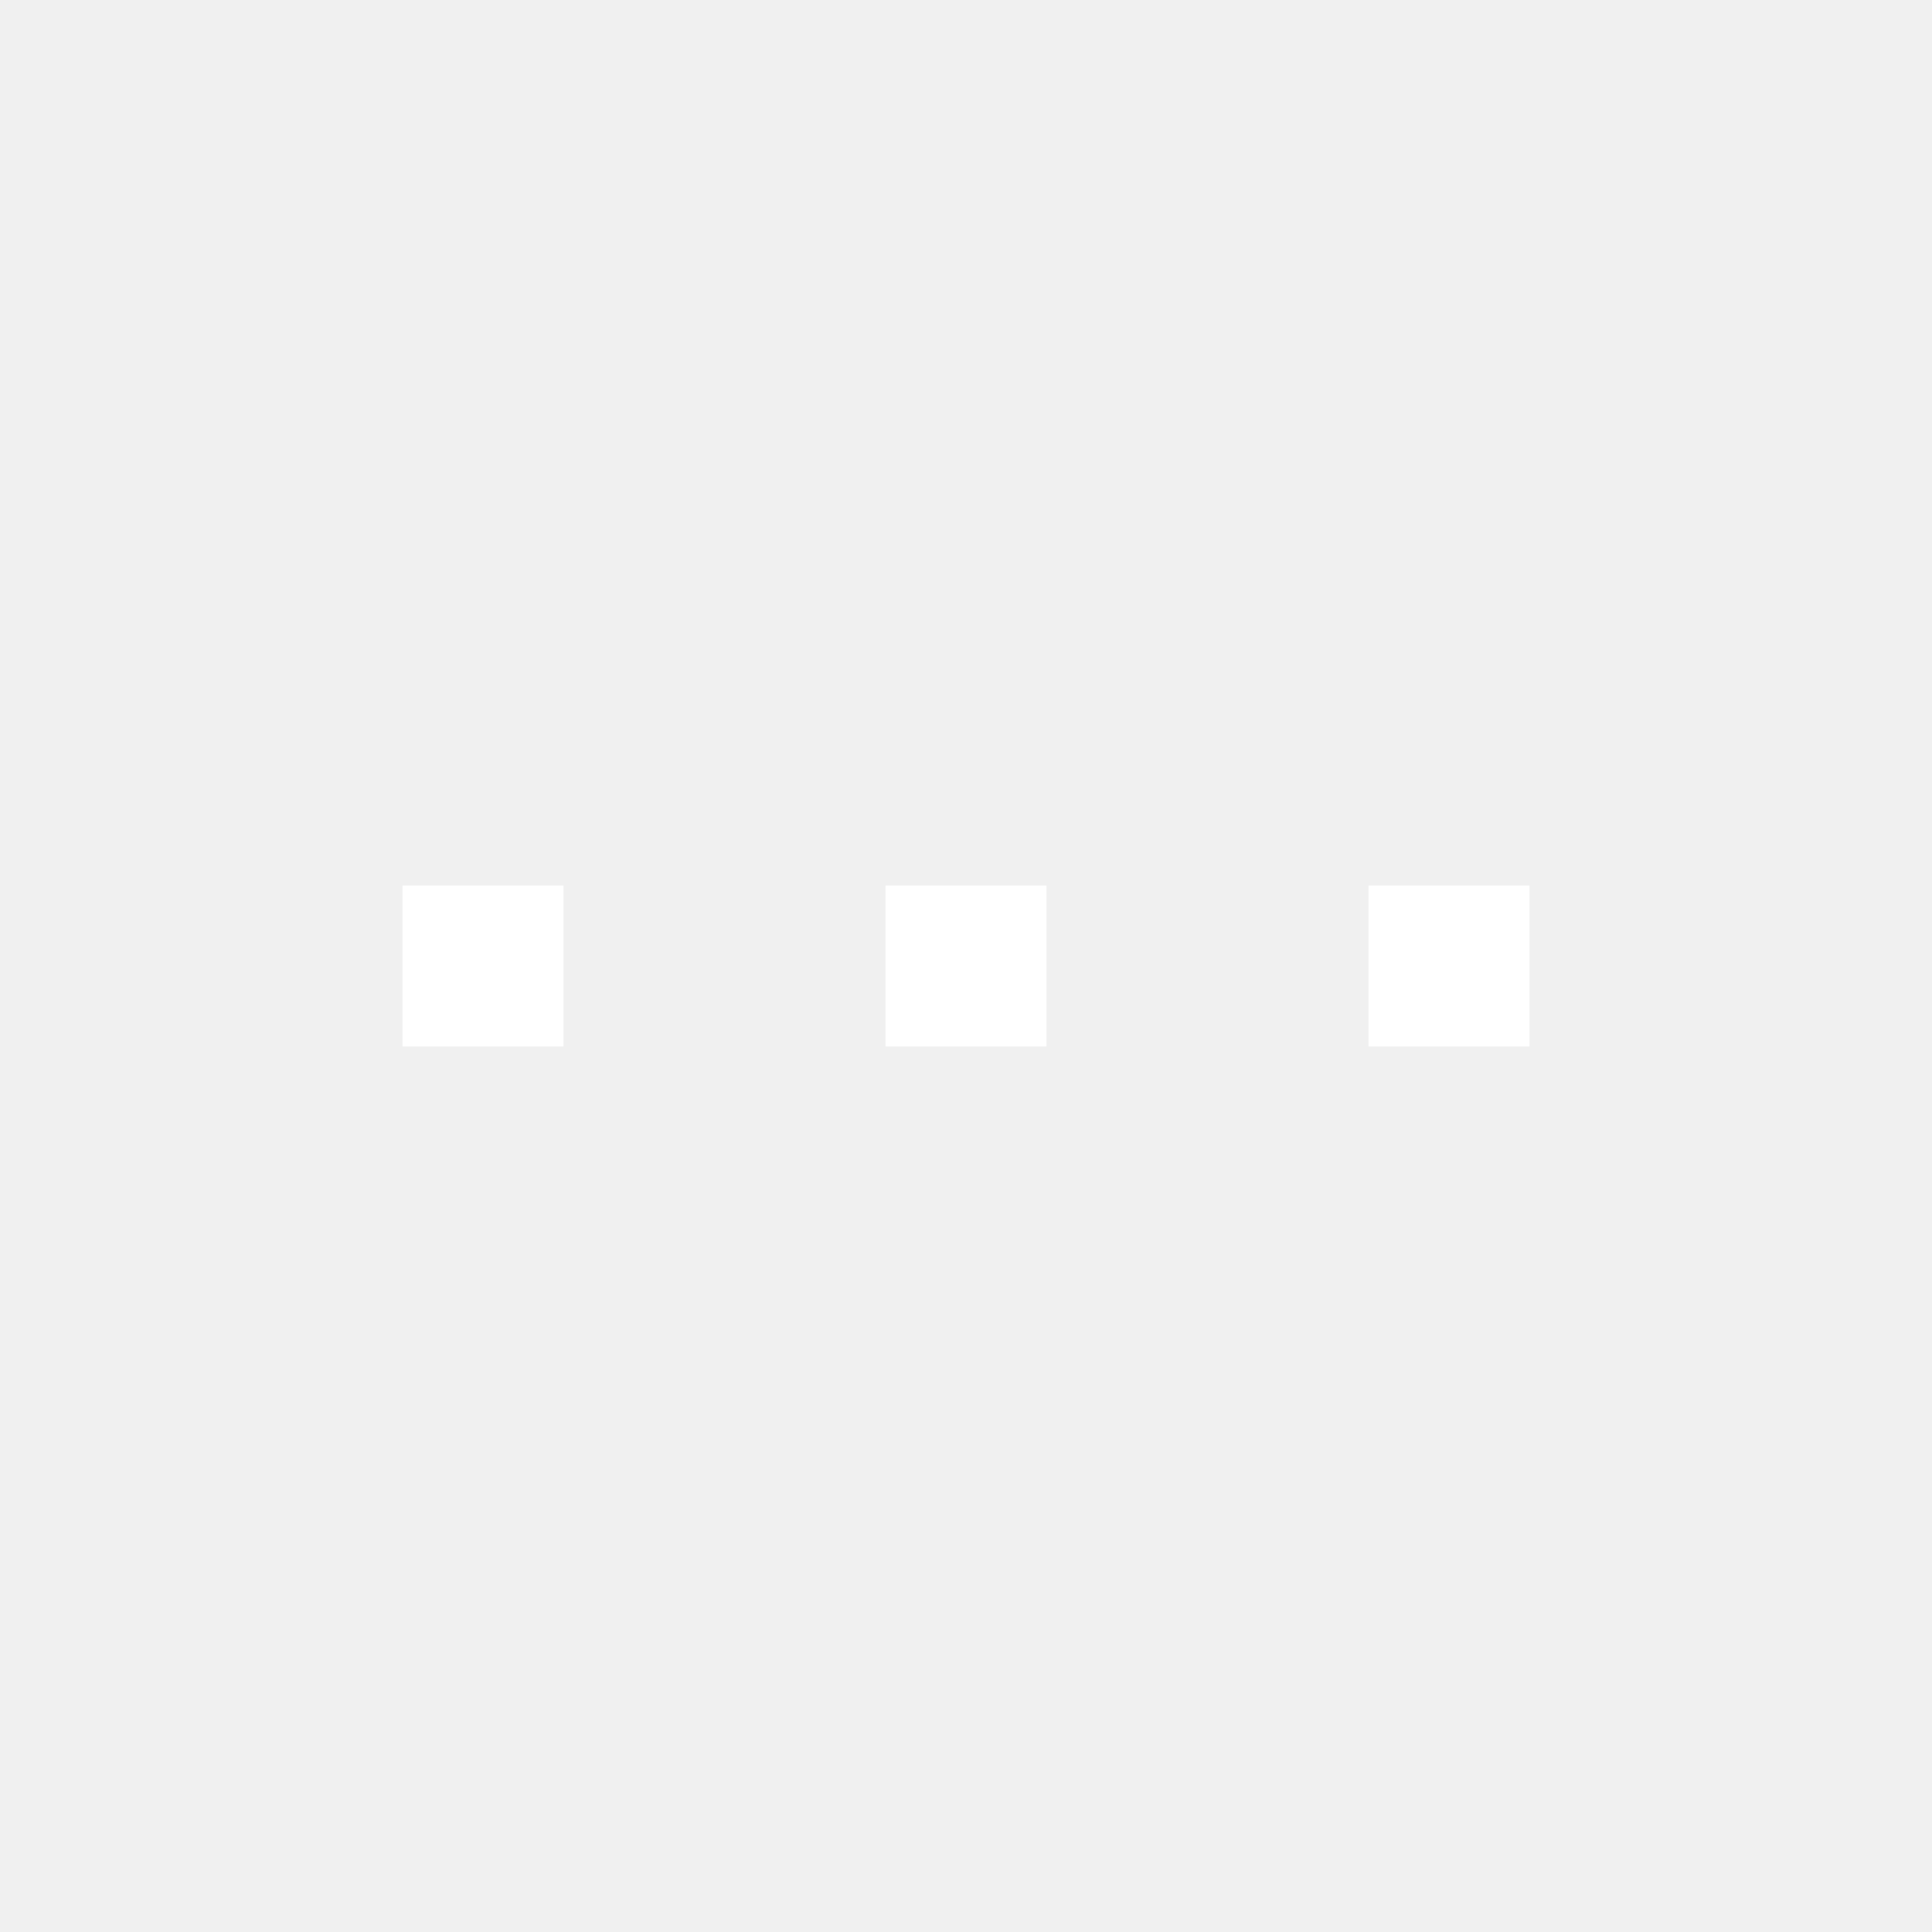
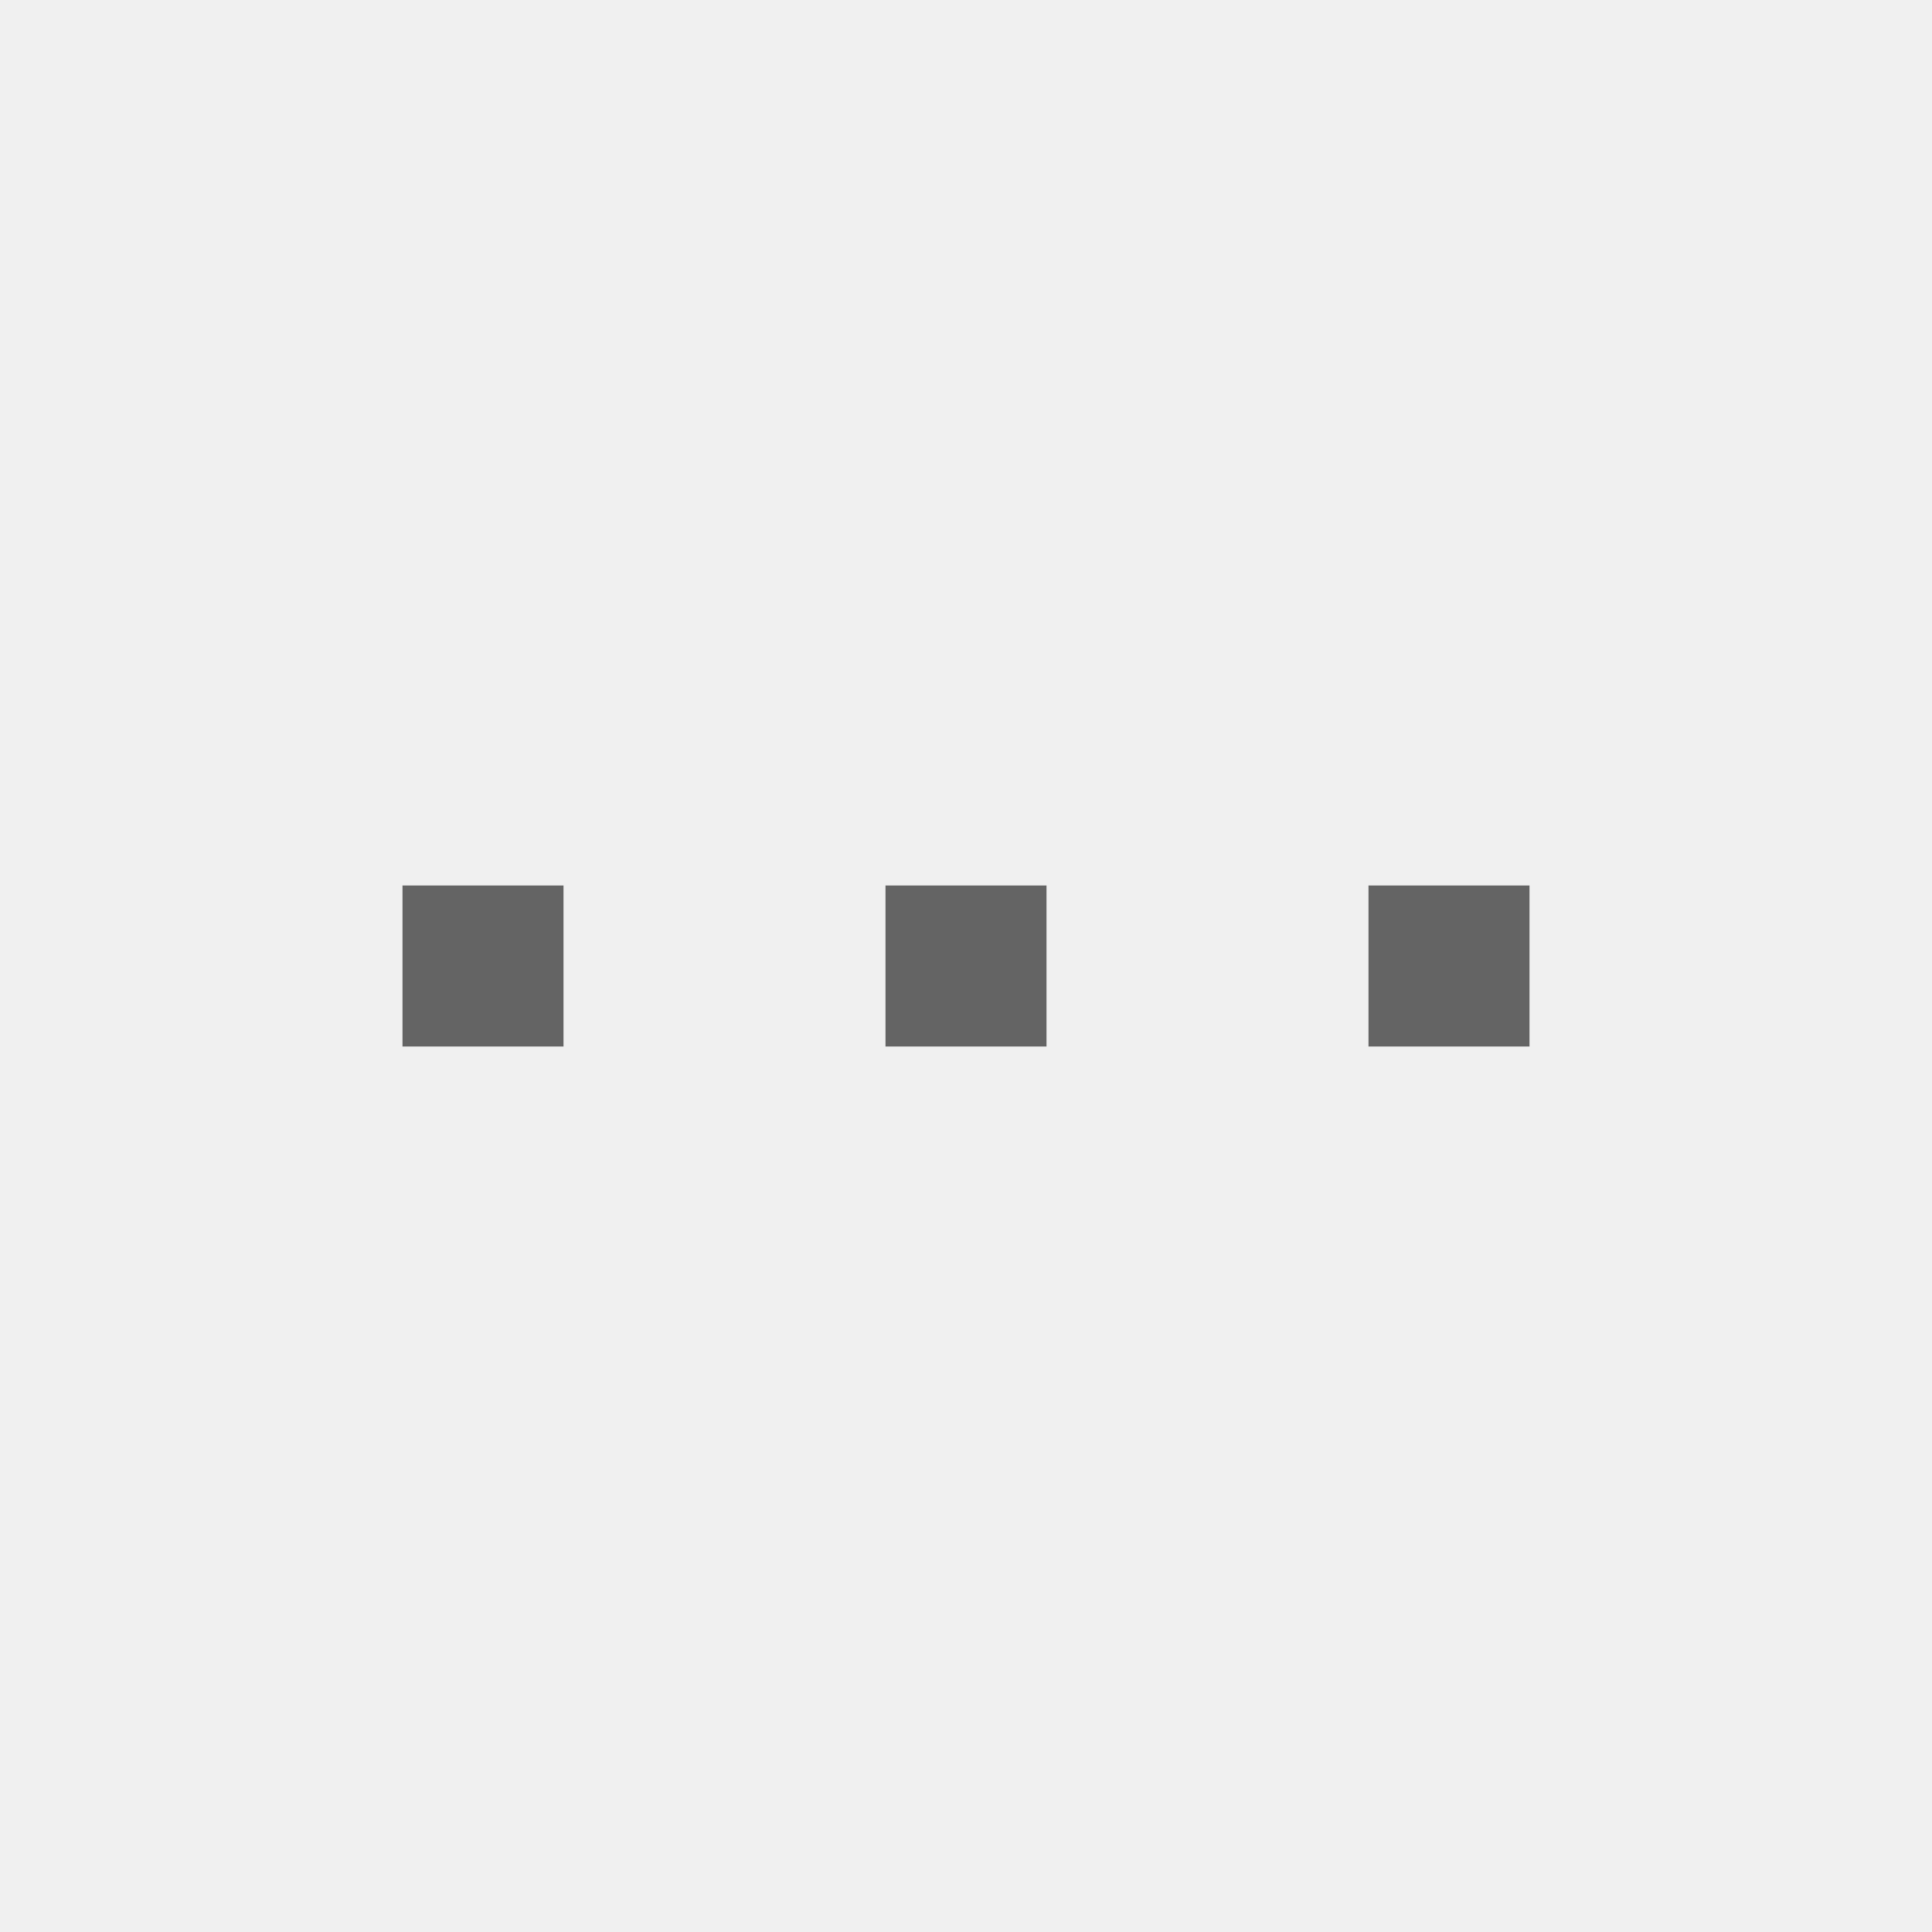
<svg xmlns="http://www.w3.org/2000/svg" width="24" height="24" id="svg11300" version="1.0" style="display:inline;enable-background:new">
  <defs id="defs3" />
  <g style="display:inline" id="layer1" transform="translate(0,-276)">
-     <rect style="opacity:1;fill:#ffffff;fill-opacity:1;stroke:none;stroke-width:1;stroke-linecap:round;stroke-linejoin:miter;stroke-miterlimit:4;stroke-dasharray:none;stroke-dashoffset:0;stroke-opacity:1" id="rect4138" width="2" height="2" x="5" y="287" />
-     <rect style="display:inline;opacity:1;fill:#ffffff;fill-opacity:1;stroke:none;stroke-width:1;stroke-linecap:round;stroke-linejoin:miter;stroke-miterlimit:4;stroke-dasharray:none;stroke-dashoffset:0;stroke-opacity:1;enable-background:new" id="rect4138-6" width="2" height="2" x="11" y="287" />
-     <rect style="display:inline;opacity:1;fill:#ffffff;fill-opacity:1;stroke:none;stroke-width:1;stroke-linecap:round;stroke-linejoin:miter;stroke-miterlimit:4;stroke-dasharray:none;stroke-dashoffset:0;stroke-opacity:1;enable-background:new" id="rect4138-9" width="2" height="2" x="17" y="287" />
+     <rect style="opacity:0.75;fill:#363636;fill-opacity:1;stroke:none;stroke-width:1;stroke-linecap:round;stroke-linejoin:miter;stroke-miterlimit:4;stroke-dasharray:none;stroke-dashoffset:0;stroke-opacity:1" id="rect4138" width="2" height="2" x="5" y="287" />
+     <rect style="display:inline;opacity:0.75;fill:#363636;fill-opacity:1;stroke:none;stroke-width:1;stroke-linecap:round;stroke-linejoin:miter;stroke-miterlimit:4;stroke-dasharray:none;stroke-dashoffset:0;stroke-opacity:1;enable-background:new" id="rect4138-6" width="2" height="2" x="11" y="287" />
+     <rect style="display:inline;opacity:0.75;fill:#363636;fill-opacity:1;stroke:none;stroke-width:1;stroke-linecap:round;stroke-linejoin:miter;stroke-miterlimit:4;stroke-dasharray:none;stroke-dashoffset:0;stroke-opacity:1;enable-background:new" id="rect4138-9" width="2" height="2" x="17" y="287" />
  </g>
</svg>
